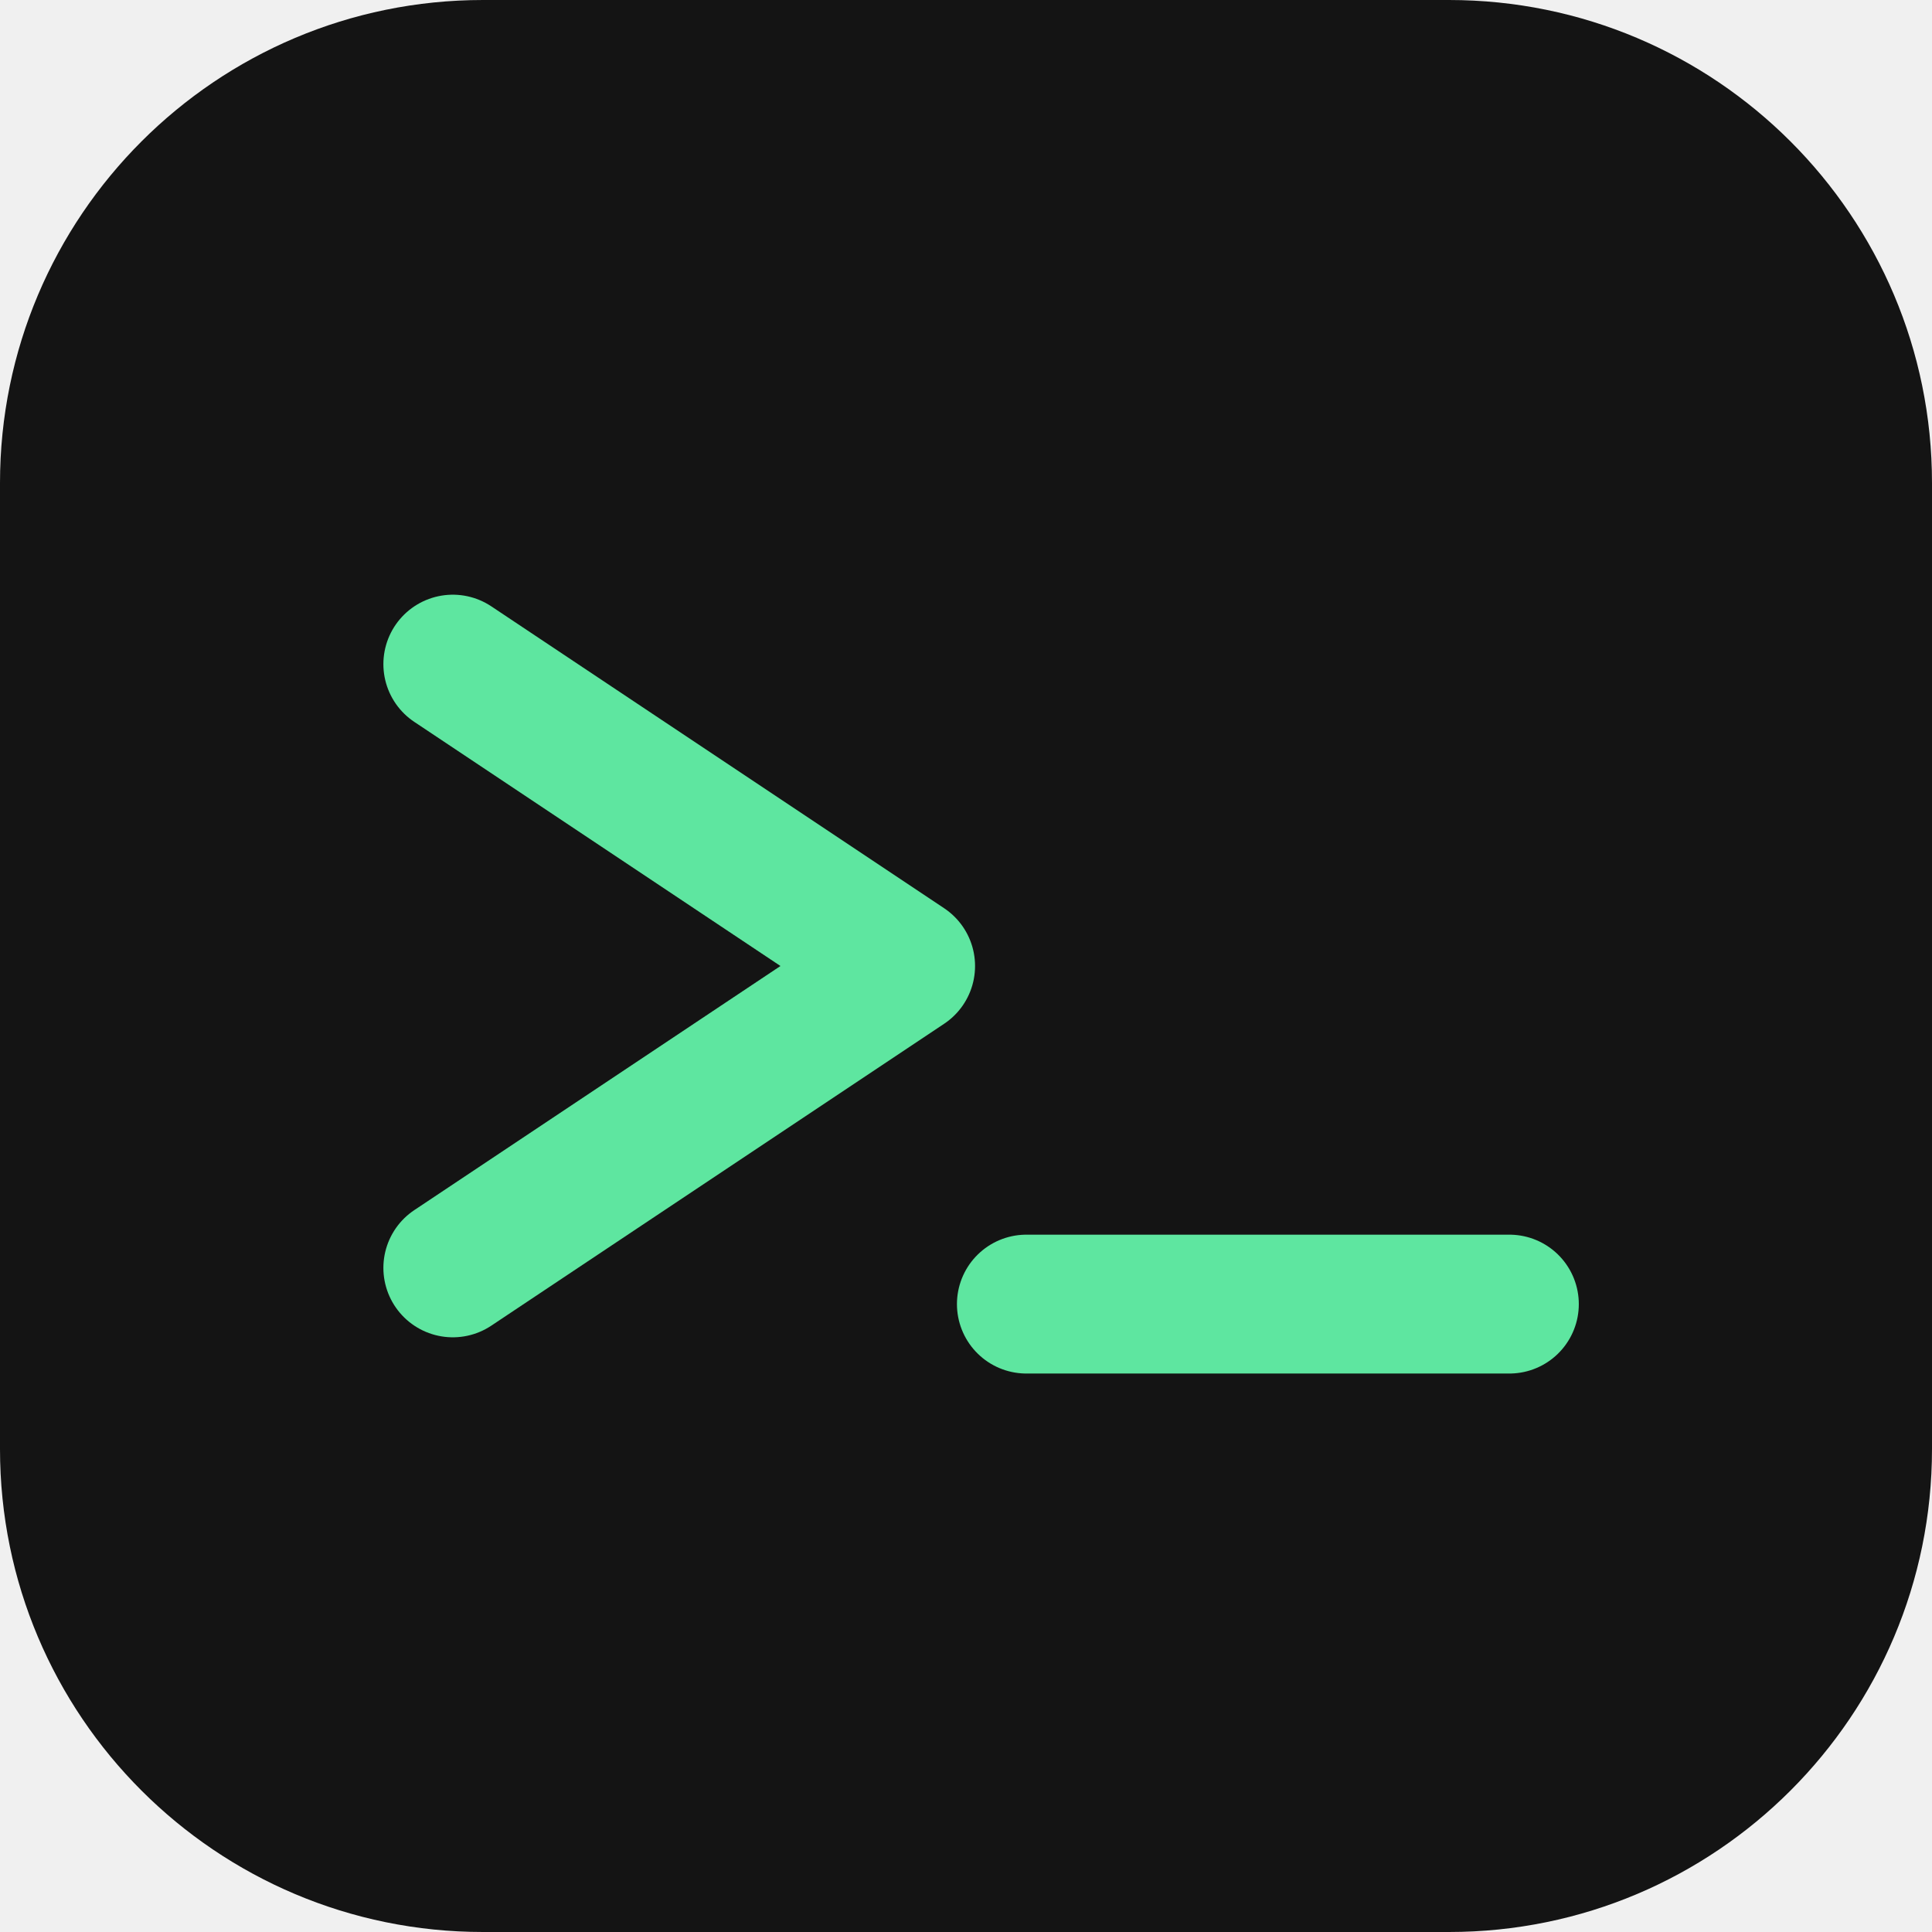
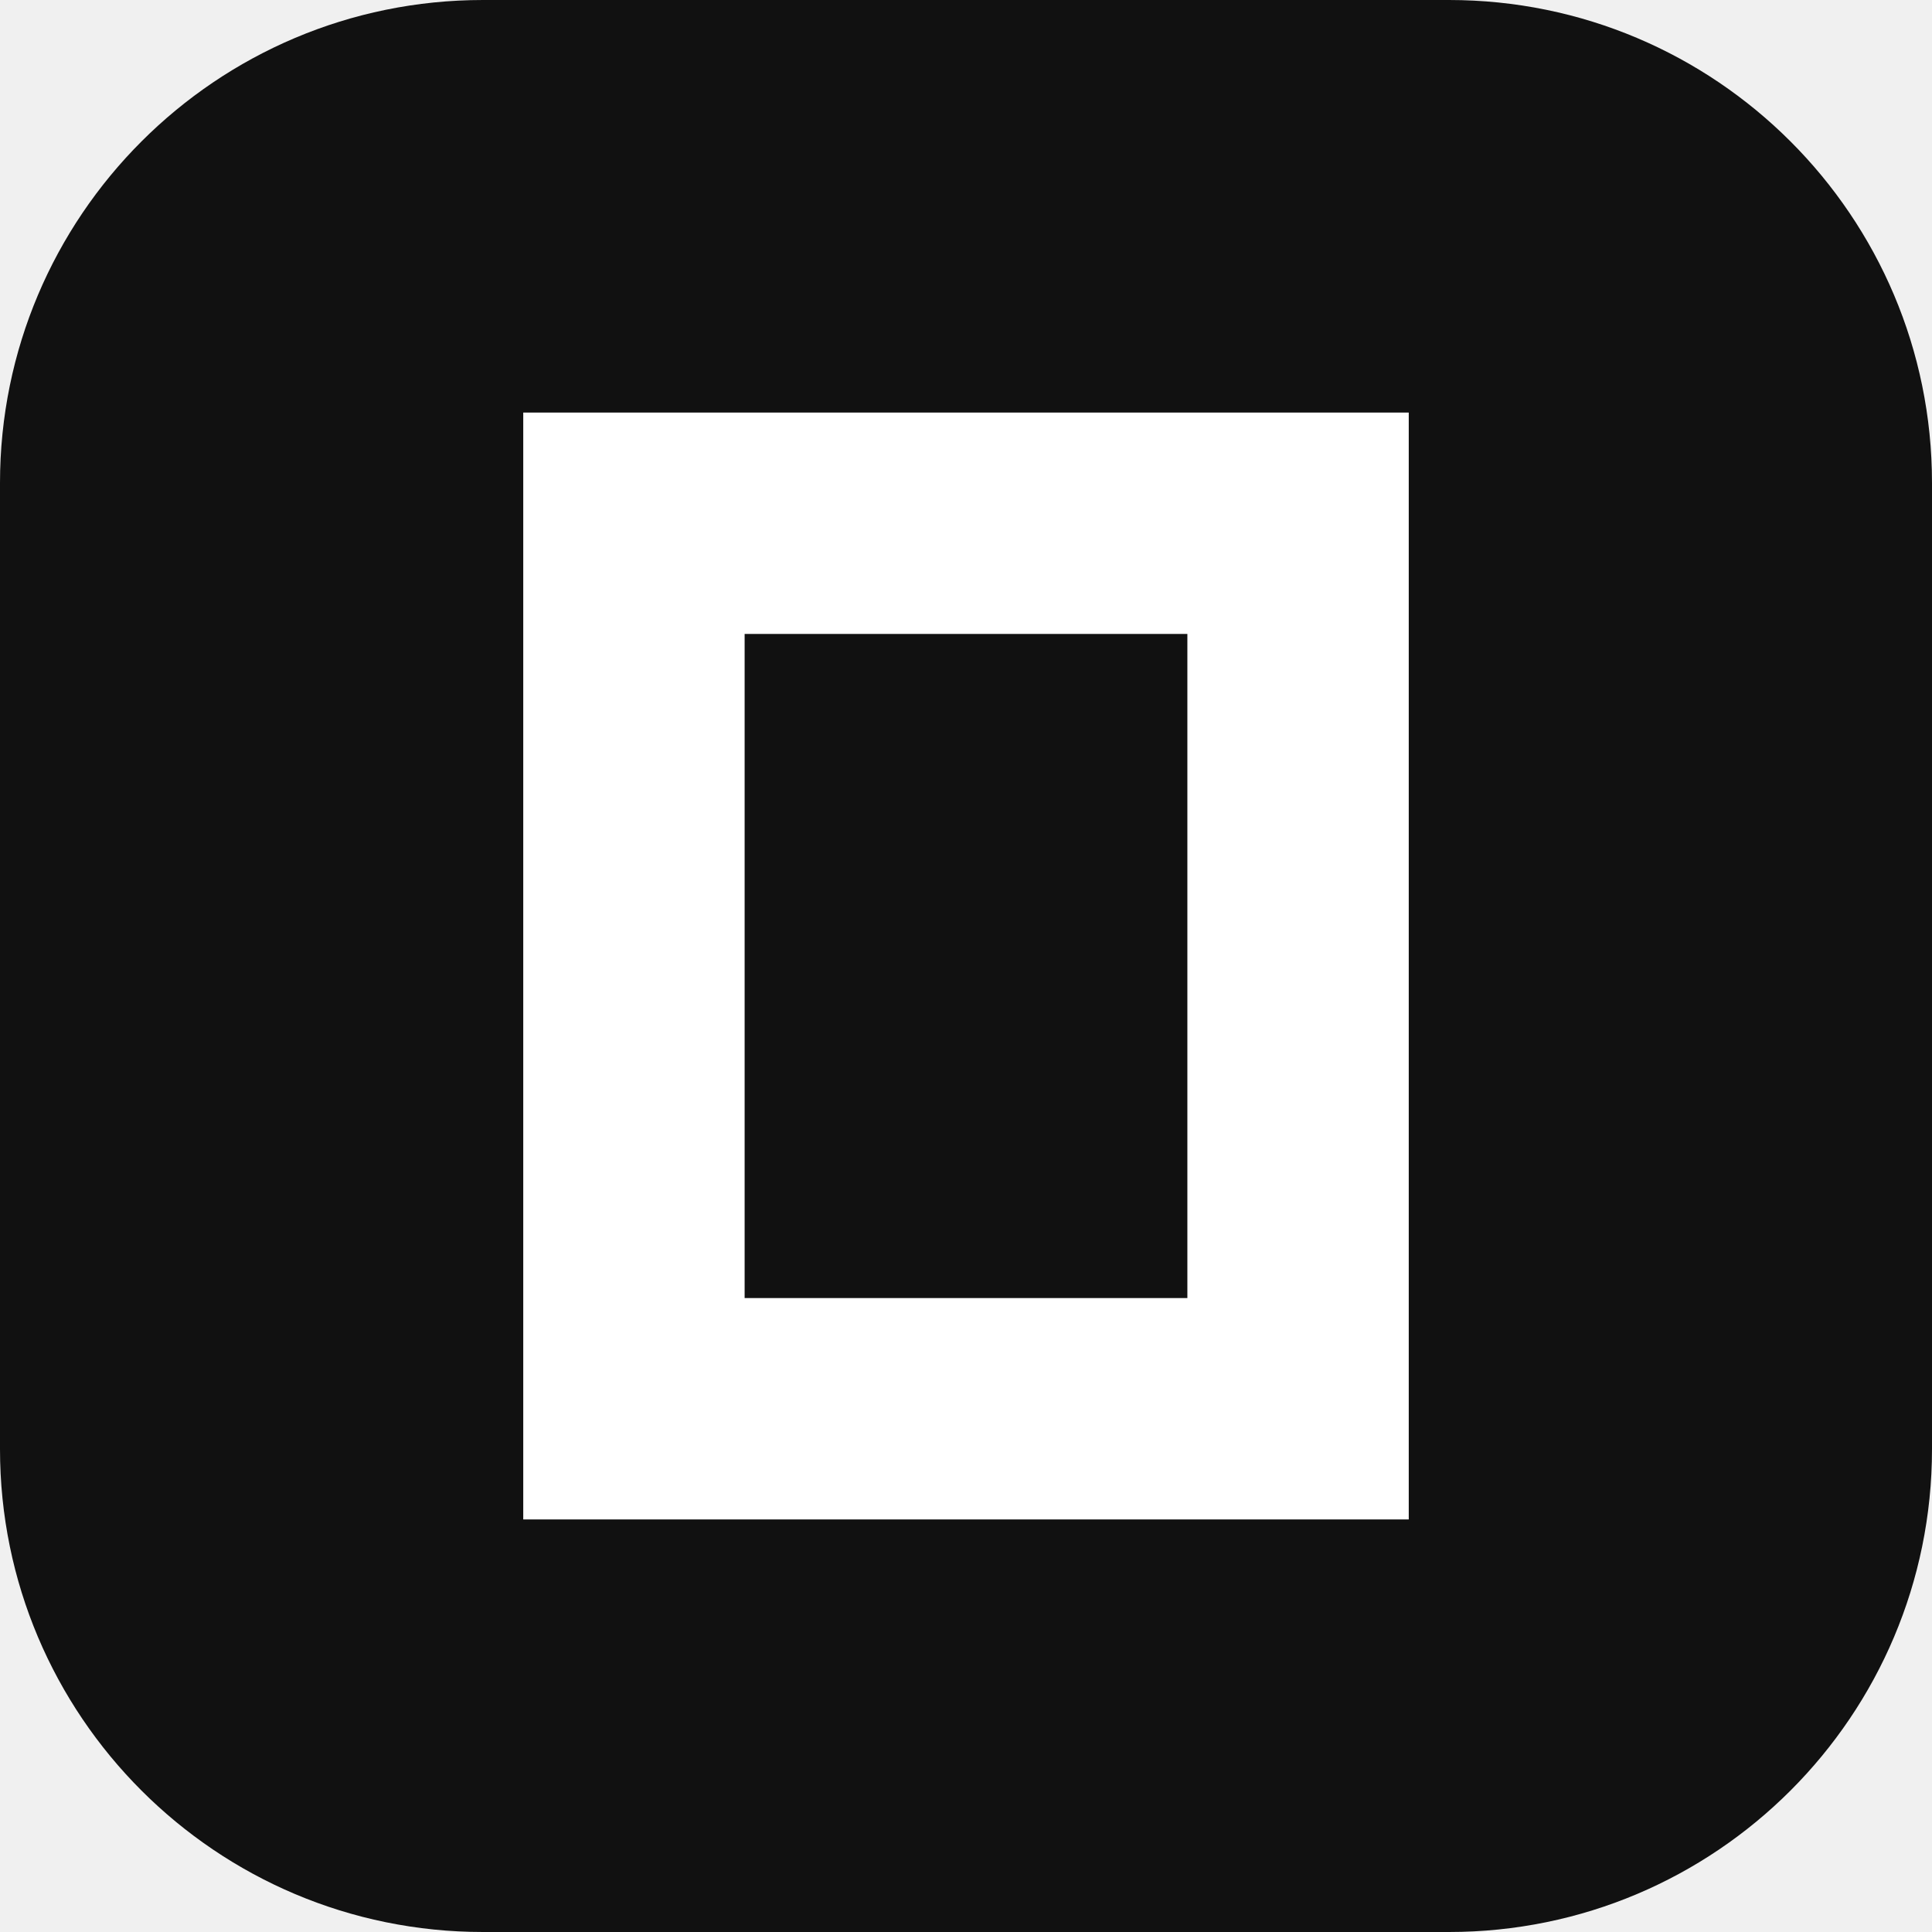
<svg xmlns="http://www.w3.org/2000/svg" viewBox="0 0 32 32">
-   <rect width="32" height="32" rx="8" fill="#141414" />
-   <path d="M7.5 11 15 16 7.5 21" stroke="#5EE6A0" stroke-width="2.3" fill="none" stroke-linecap="round" stroke-linejoin="round" />
-   <path d="M17 21.6h8" stroke="#5EE6A0" stroke-width="2.3" stroke-linecap="round" />
+   <rect width="32" height="32" rx="8" fill="#111111" />
+   <svg x="5" y="5" width="22" height="22" viewBox="0 0 24 24">
+     <path fill-rule="evenodd" fill="#fff" d="M16 6H8v12h8V6zm4 16H4V2h16v20z" />
+   </svg>
</svg>
